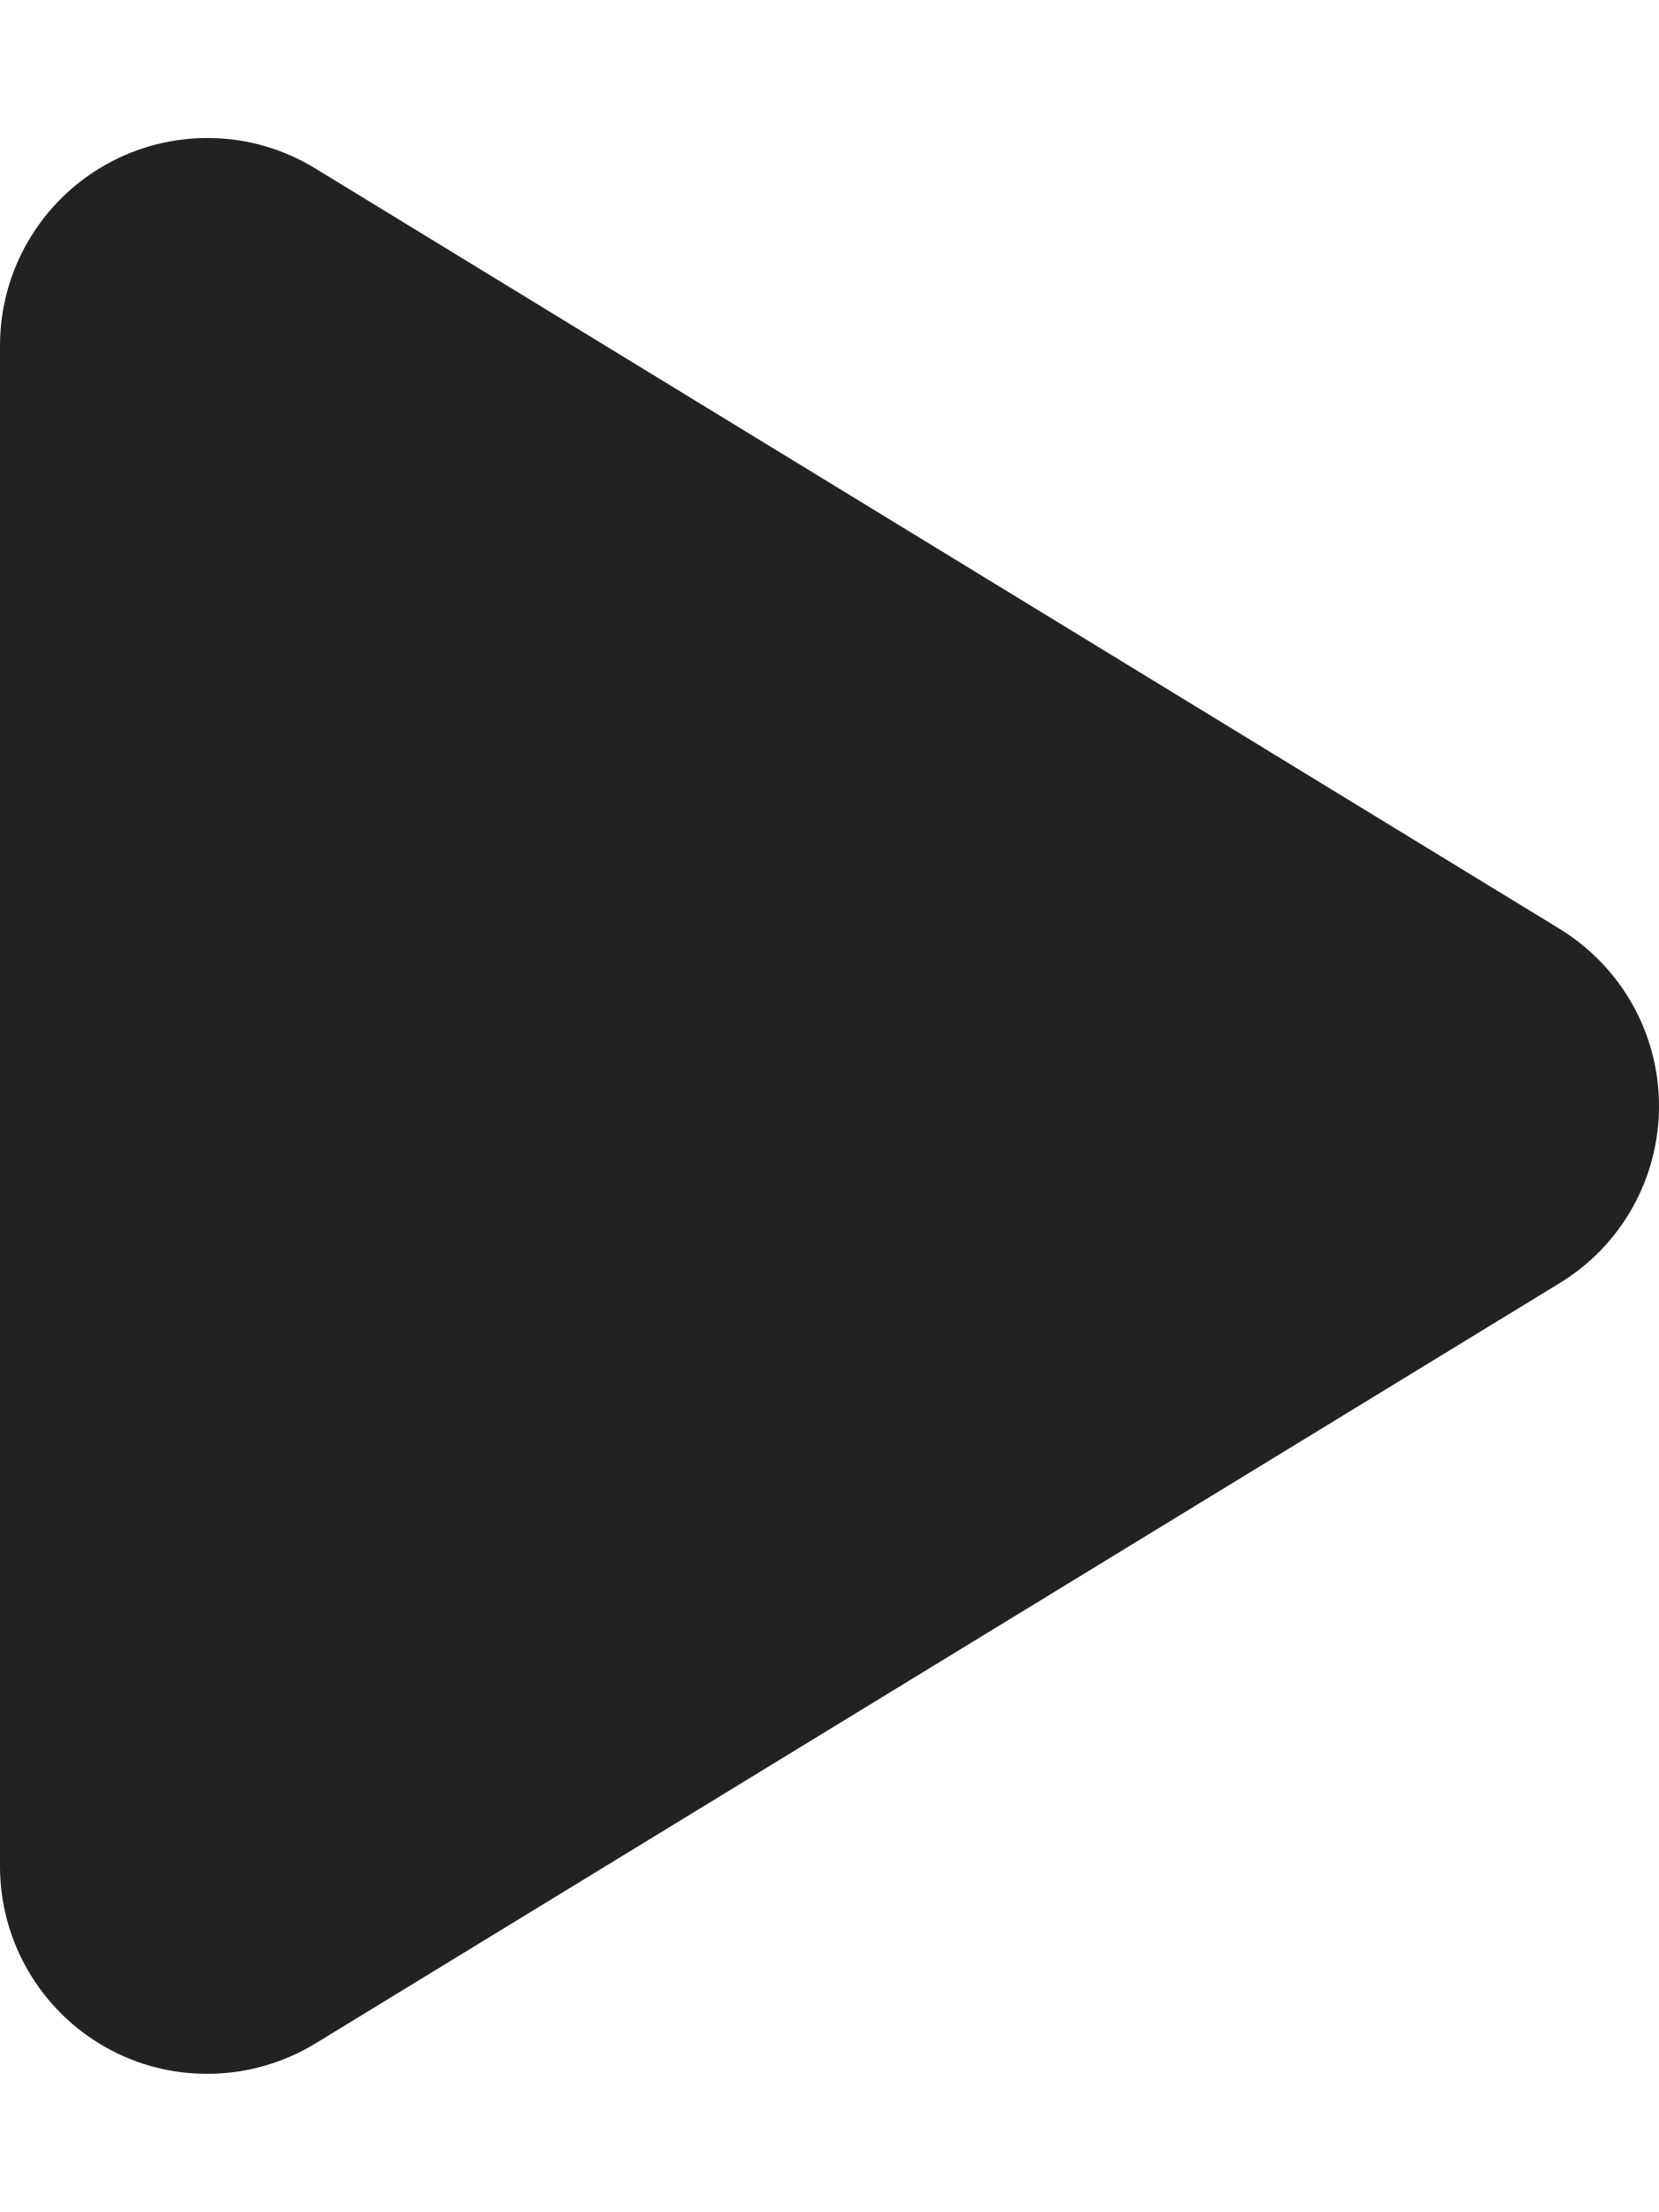
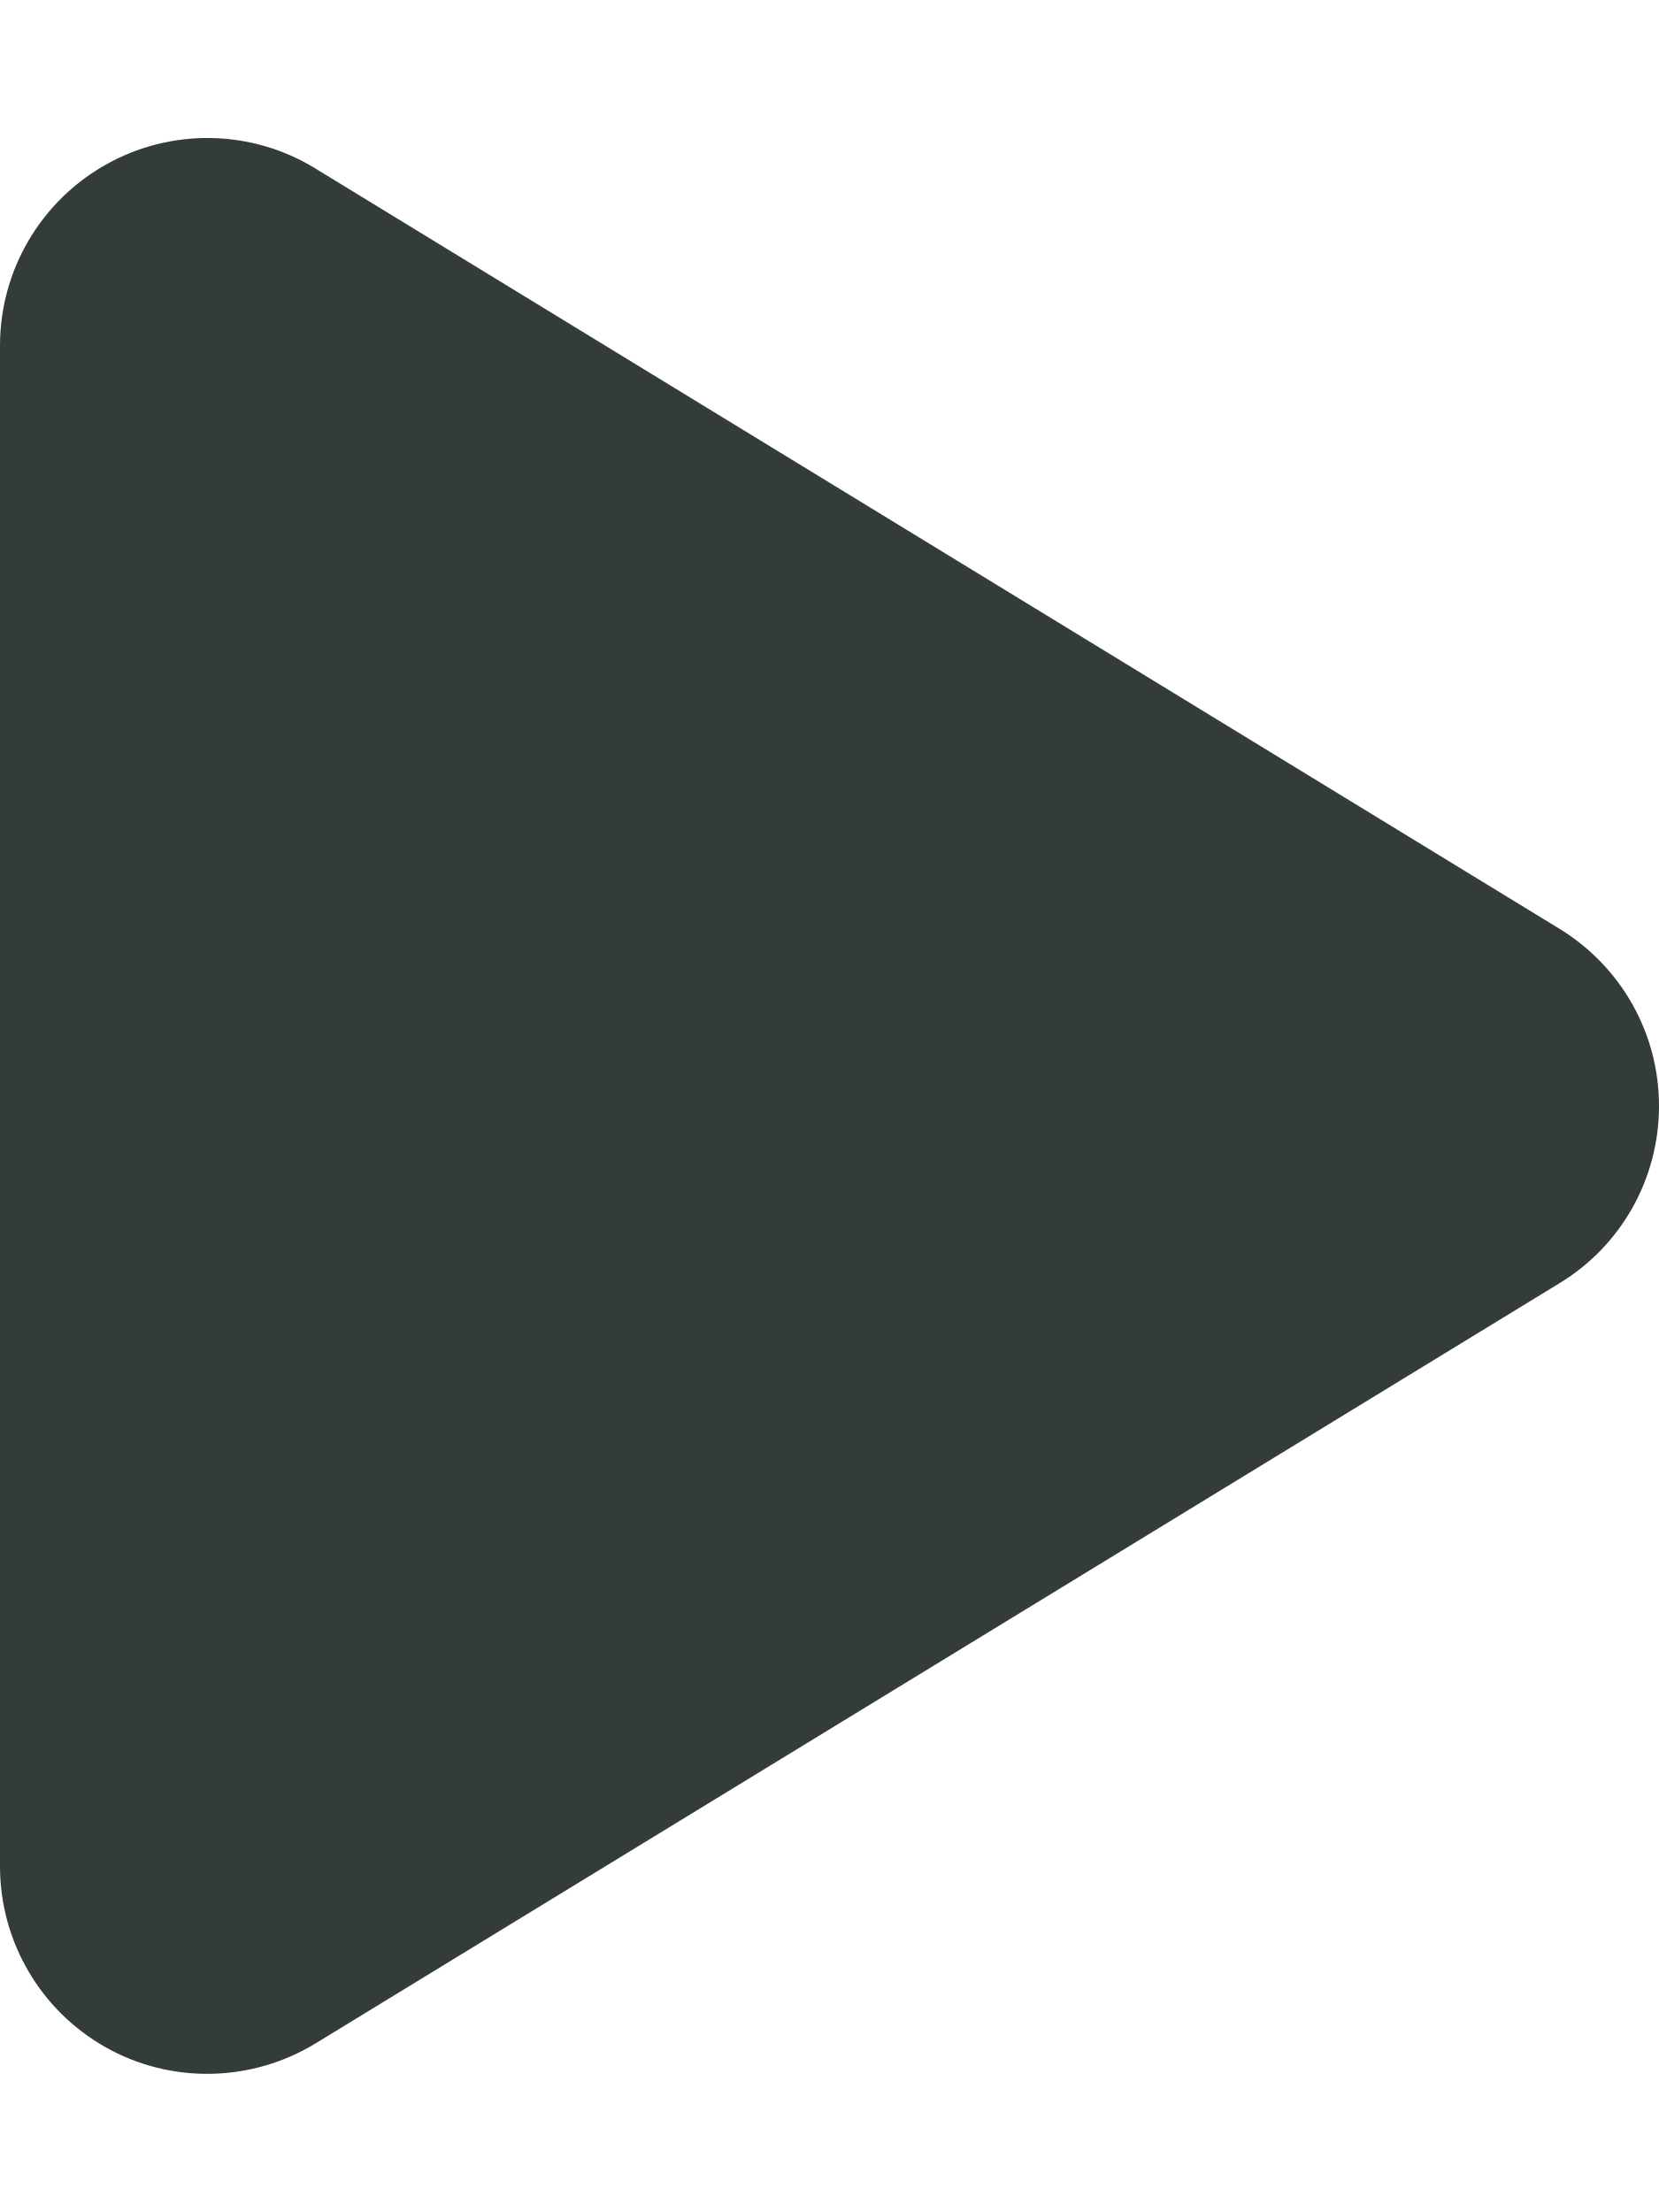
<svg xmlns="http://www.w3.org/2000/svg" viewBox="0 0 384 512">
-   <path fill="#222222" d="M73 39c-14.8-9.1-33.4-9.4-48.5-.9S0 62.6 0 80L0 432c0 17.4 9.4 33.4 24.5 41.9s33.7 8.1 48.5-.9L361 297c14.3-8.7 23-24.2 23-41s-8.7-32.2-23-41L73 39z" />
+   <path fill="#333c39" d="M73 39c-14.8-9.1-33.4-9.4-48.5-.9S0 62.6 0 80L0 432c0 17.4 9.4 33.4 24.5 41.9s33.7 8.1 48.5-.9L361 297c14.3-8.7 23-24.2 23-41s-8.7-32.2-23-41L73 39z" />
</svg>
